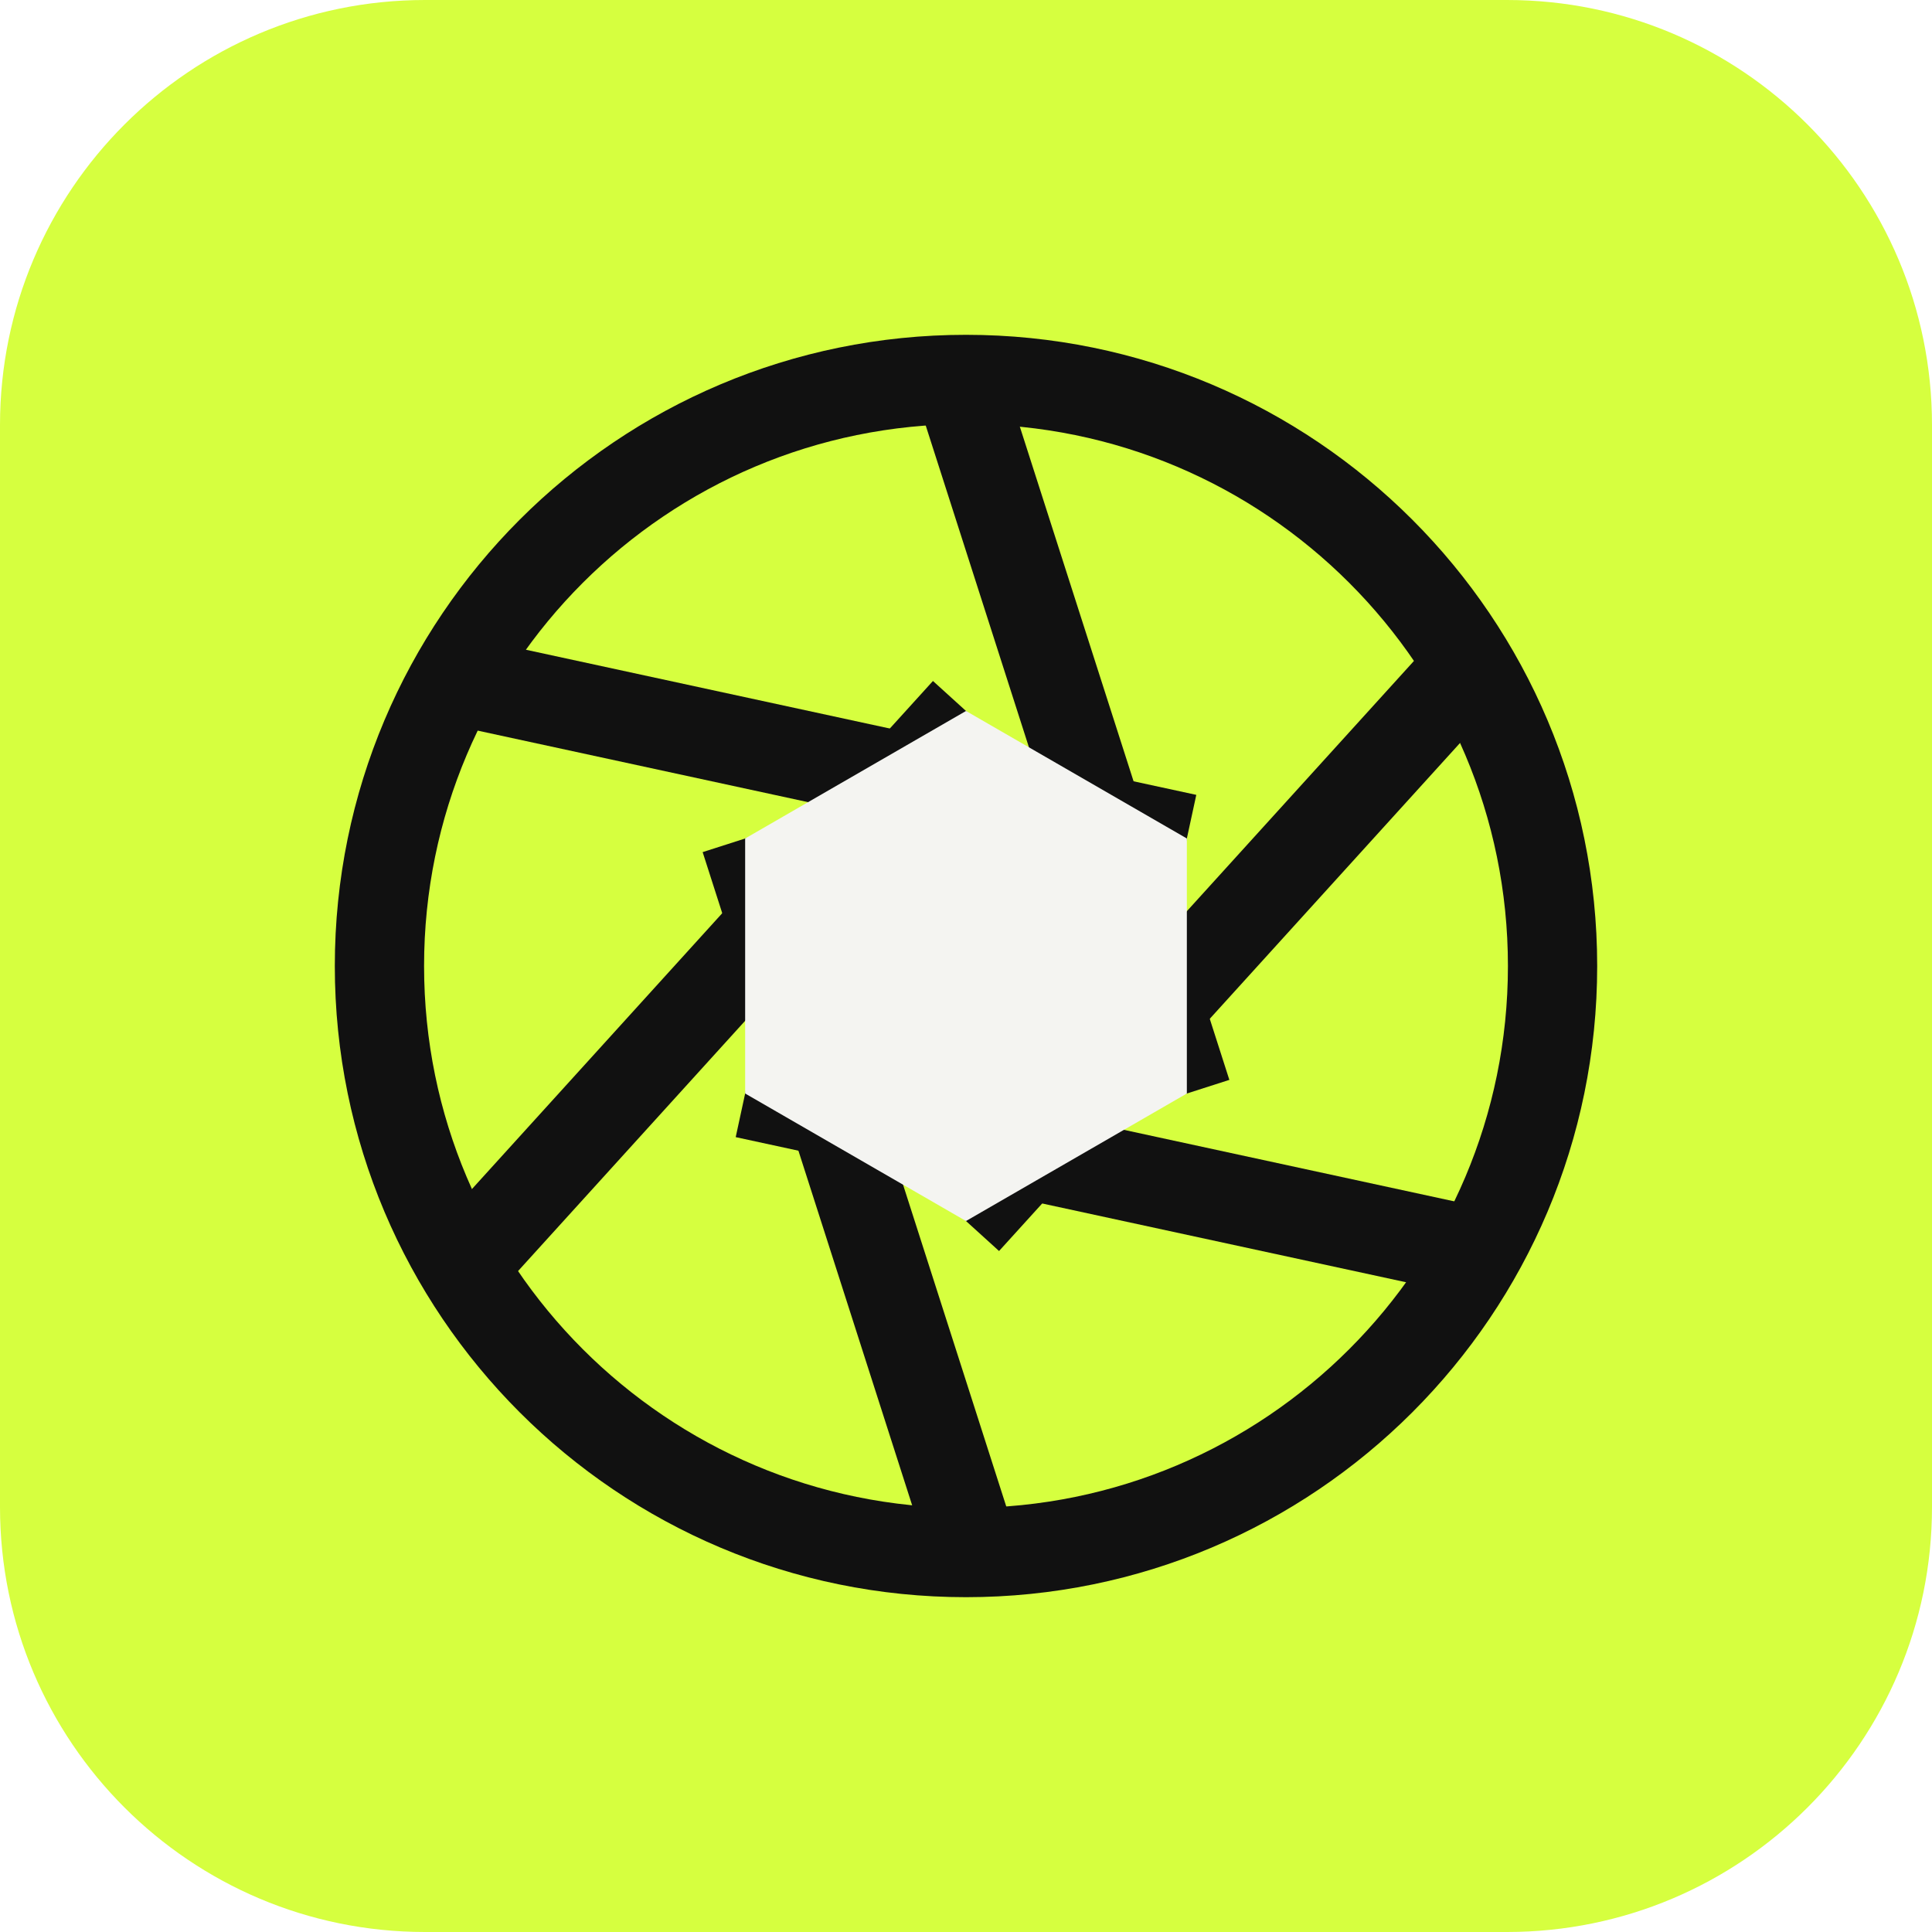
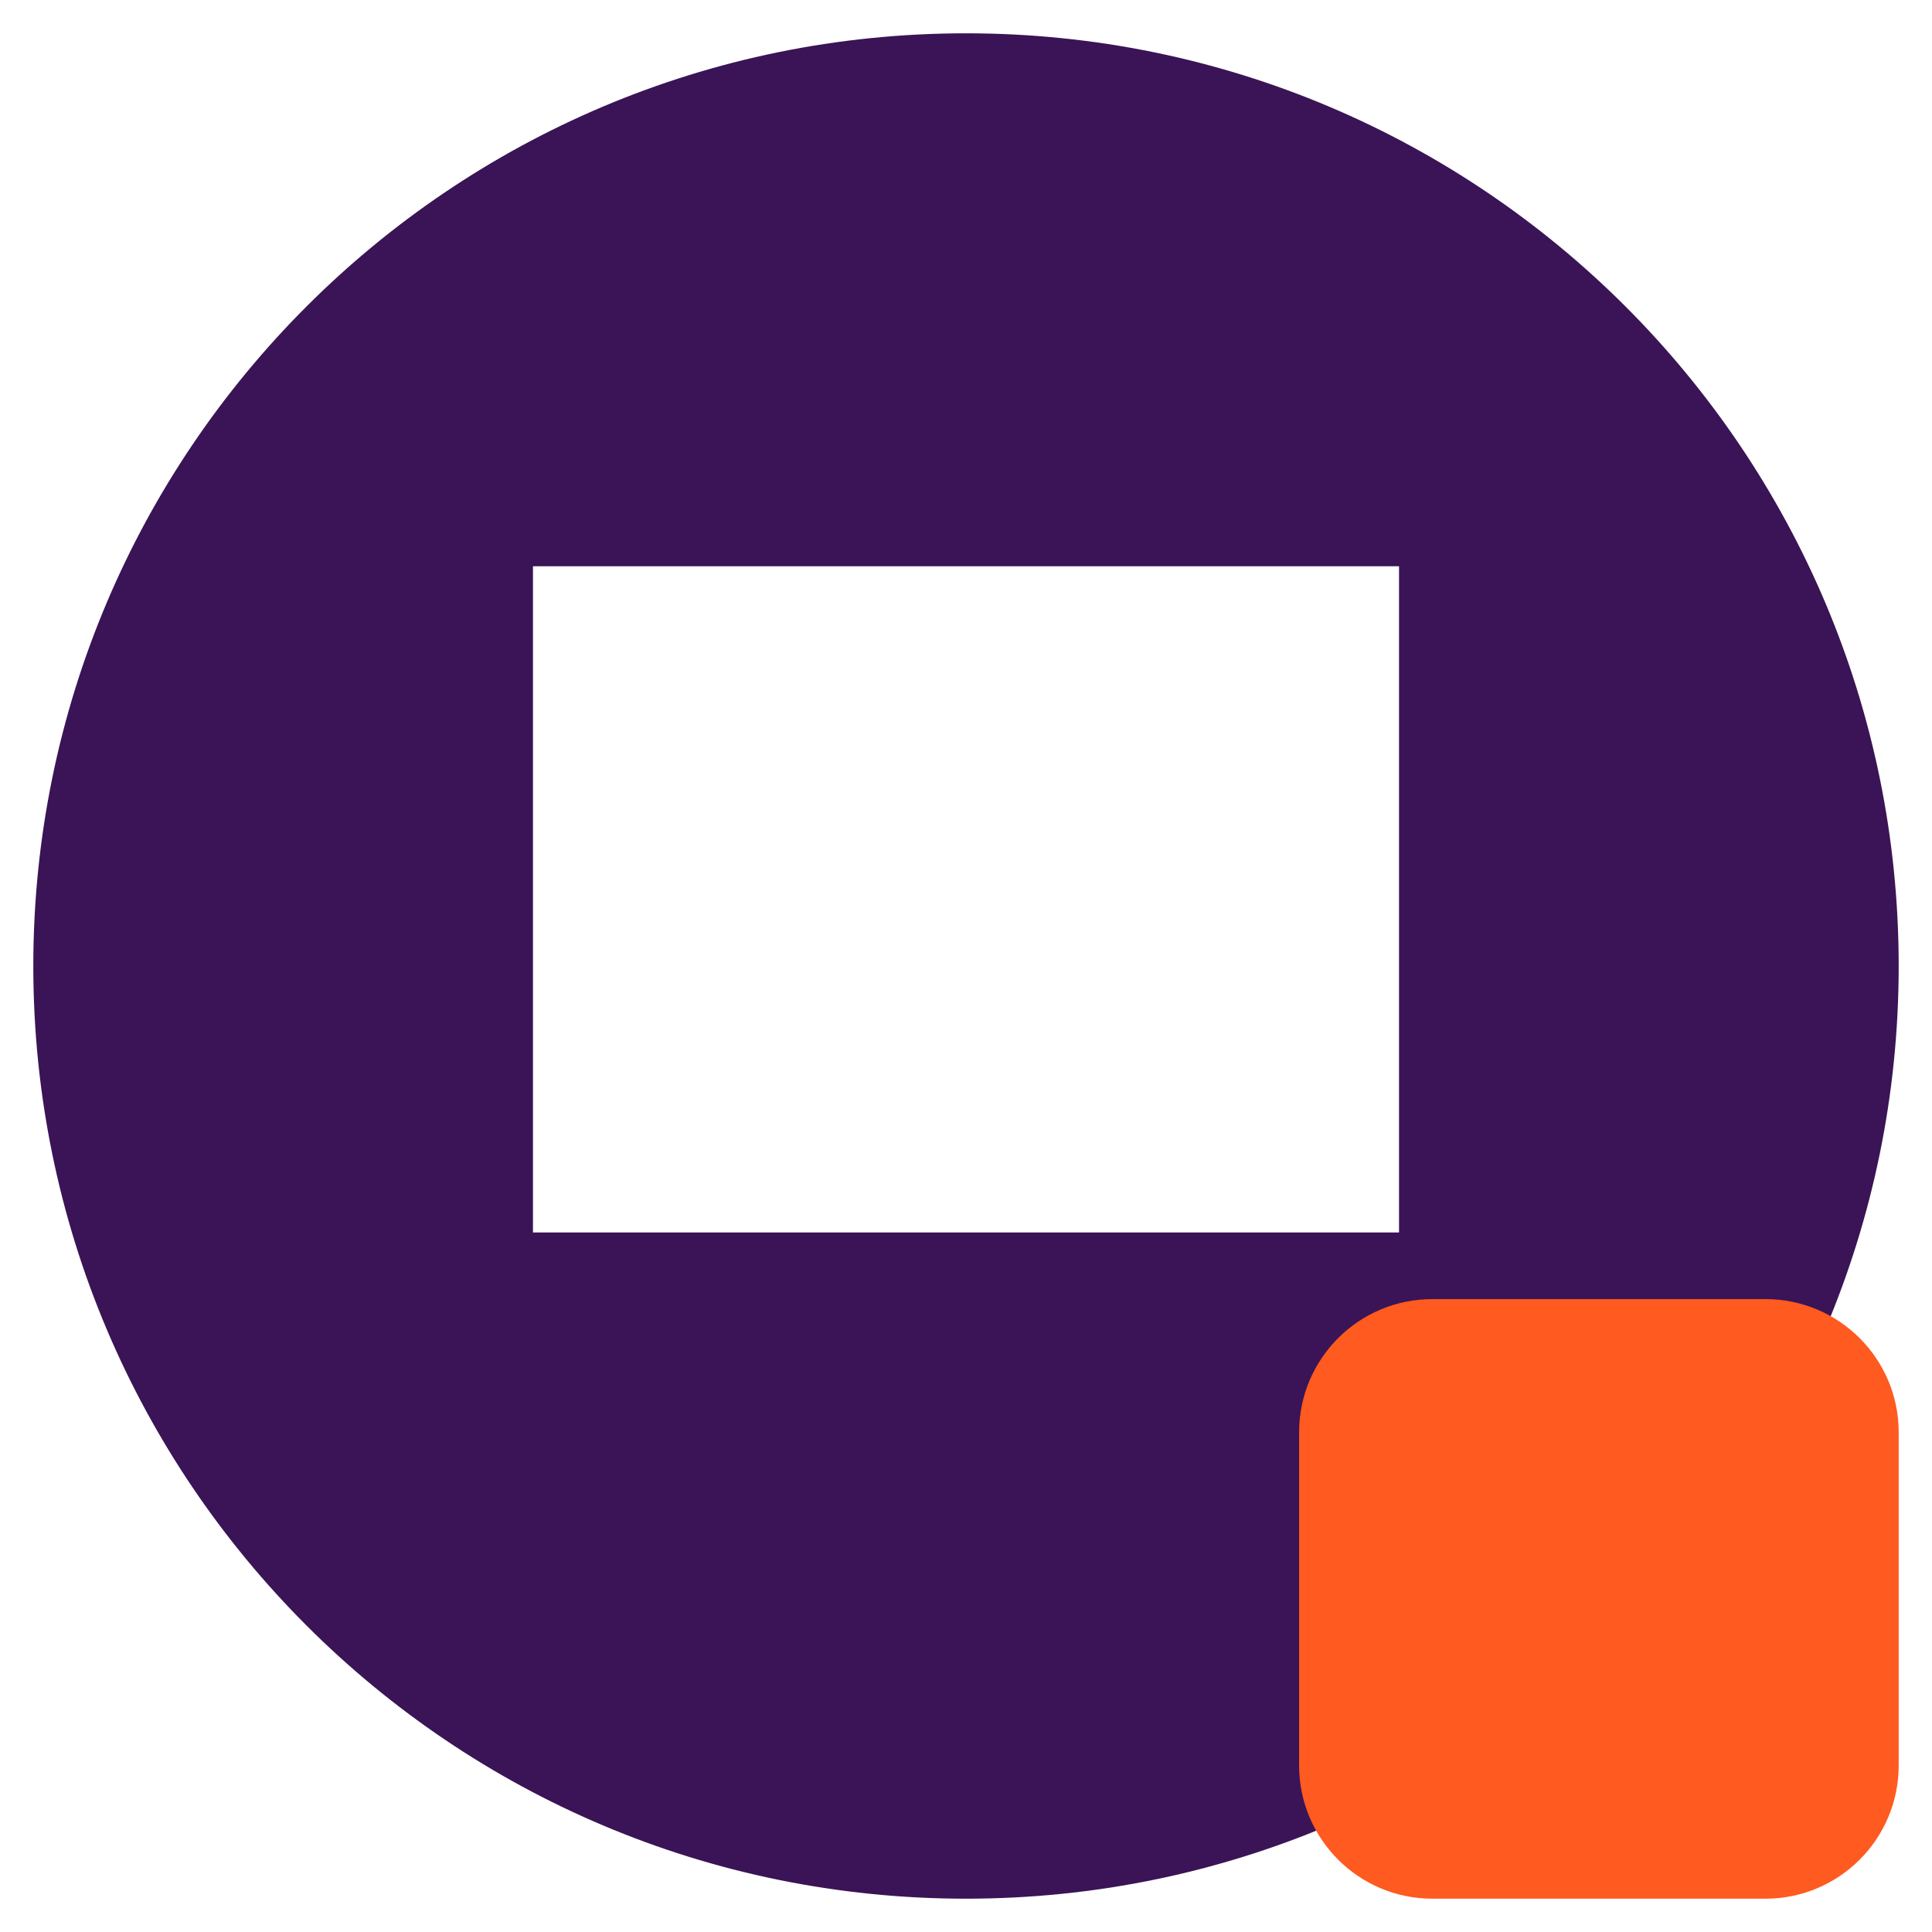
- <svg xmlns="http://www.w3.org/2000/svg" viewBox="0 0 100 100" width="100" height="100" role="img" aria-labelledby="t">
-   <rect width="100" height="100" rx="22" fill="#d6ff3f" />
-   <g transform="translate(17.0 17.0) scale(0.66)">
-     <circle cx="50" cy="50" r="46" fill="none" stroke="#111111" stroke-width="7" />
-     <line x1="50.00" y1="6.00" x2="67.32" y2="60.00" stroke="#111111" stroke-width="7" />
-     <line x1="88.11" y1="28.00" x2="50.00" y2="70.00" stroke="#111111" stroke-width="7" />
-     <line x1="88.11" y1="72.00" x2="32.68" y2="60.00" stroke="#111111" stroke-width="7" />
-     <line x1="50.00" y1="94.00" x2="32.68" y2="40.00" stroke="#111111" stroke-width="7" />
-     <line x1="11.89" y1="72.00" x2="50.00" y2="30.00" stroke="#111111" stroke-width="7" />
-     <line x1="11.89" y1="28.00" x2="67.32" y2="40.00" stroke="#111111" stroke-width="7" />
-     <polygon fill="#f4f4f1" points="67.32,60.00 50.00,70.00 32.68,60.00 32.68,40.00 50.00,30.00 67.32,40.00" />
+ <svg xmlns="http://www.w3.org/2000/svg" viewBox="3 3 58 58" width="64" height="64" role="img" aria-label="Qreativ">
+   <g transform="translate(0.00 0.00) scale(1)">
+     <path fill="#3A1456" fill-rule="evenodd" d="M32 4a28 28 0 1 0 0 56a28 28 0 1 0 0-56zM19 20h26v20H19z" />
+     <rect x="42" y="42" width="18" height="18" rx="4" fill="#FF5A1F" />
  </g>
</svg>
